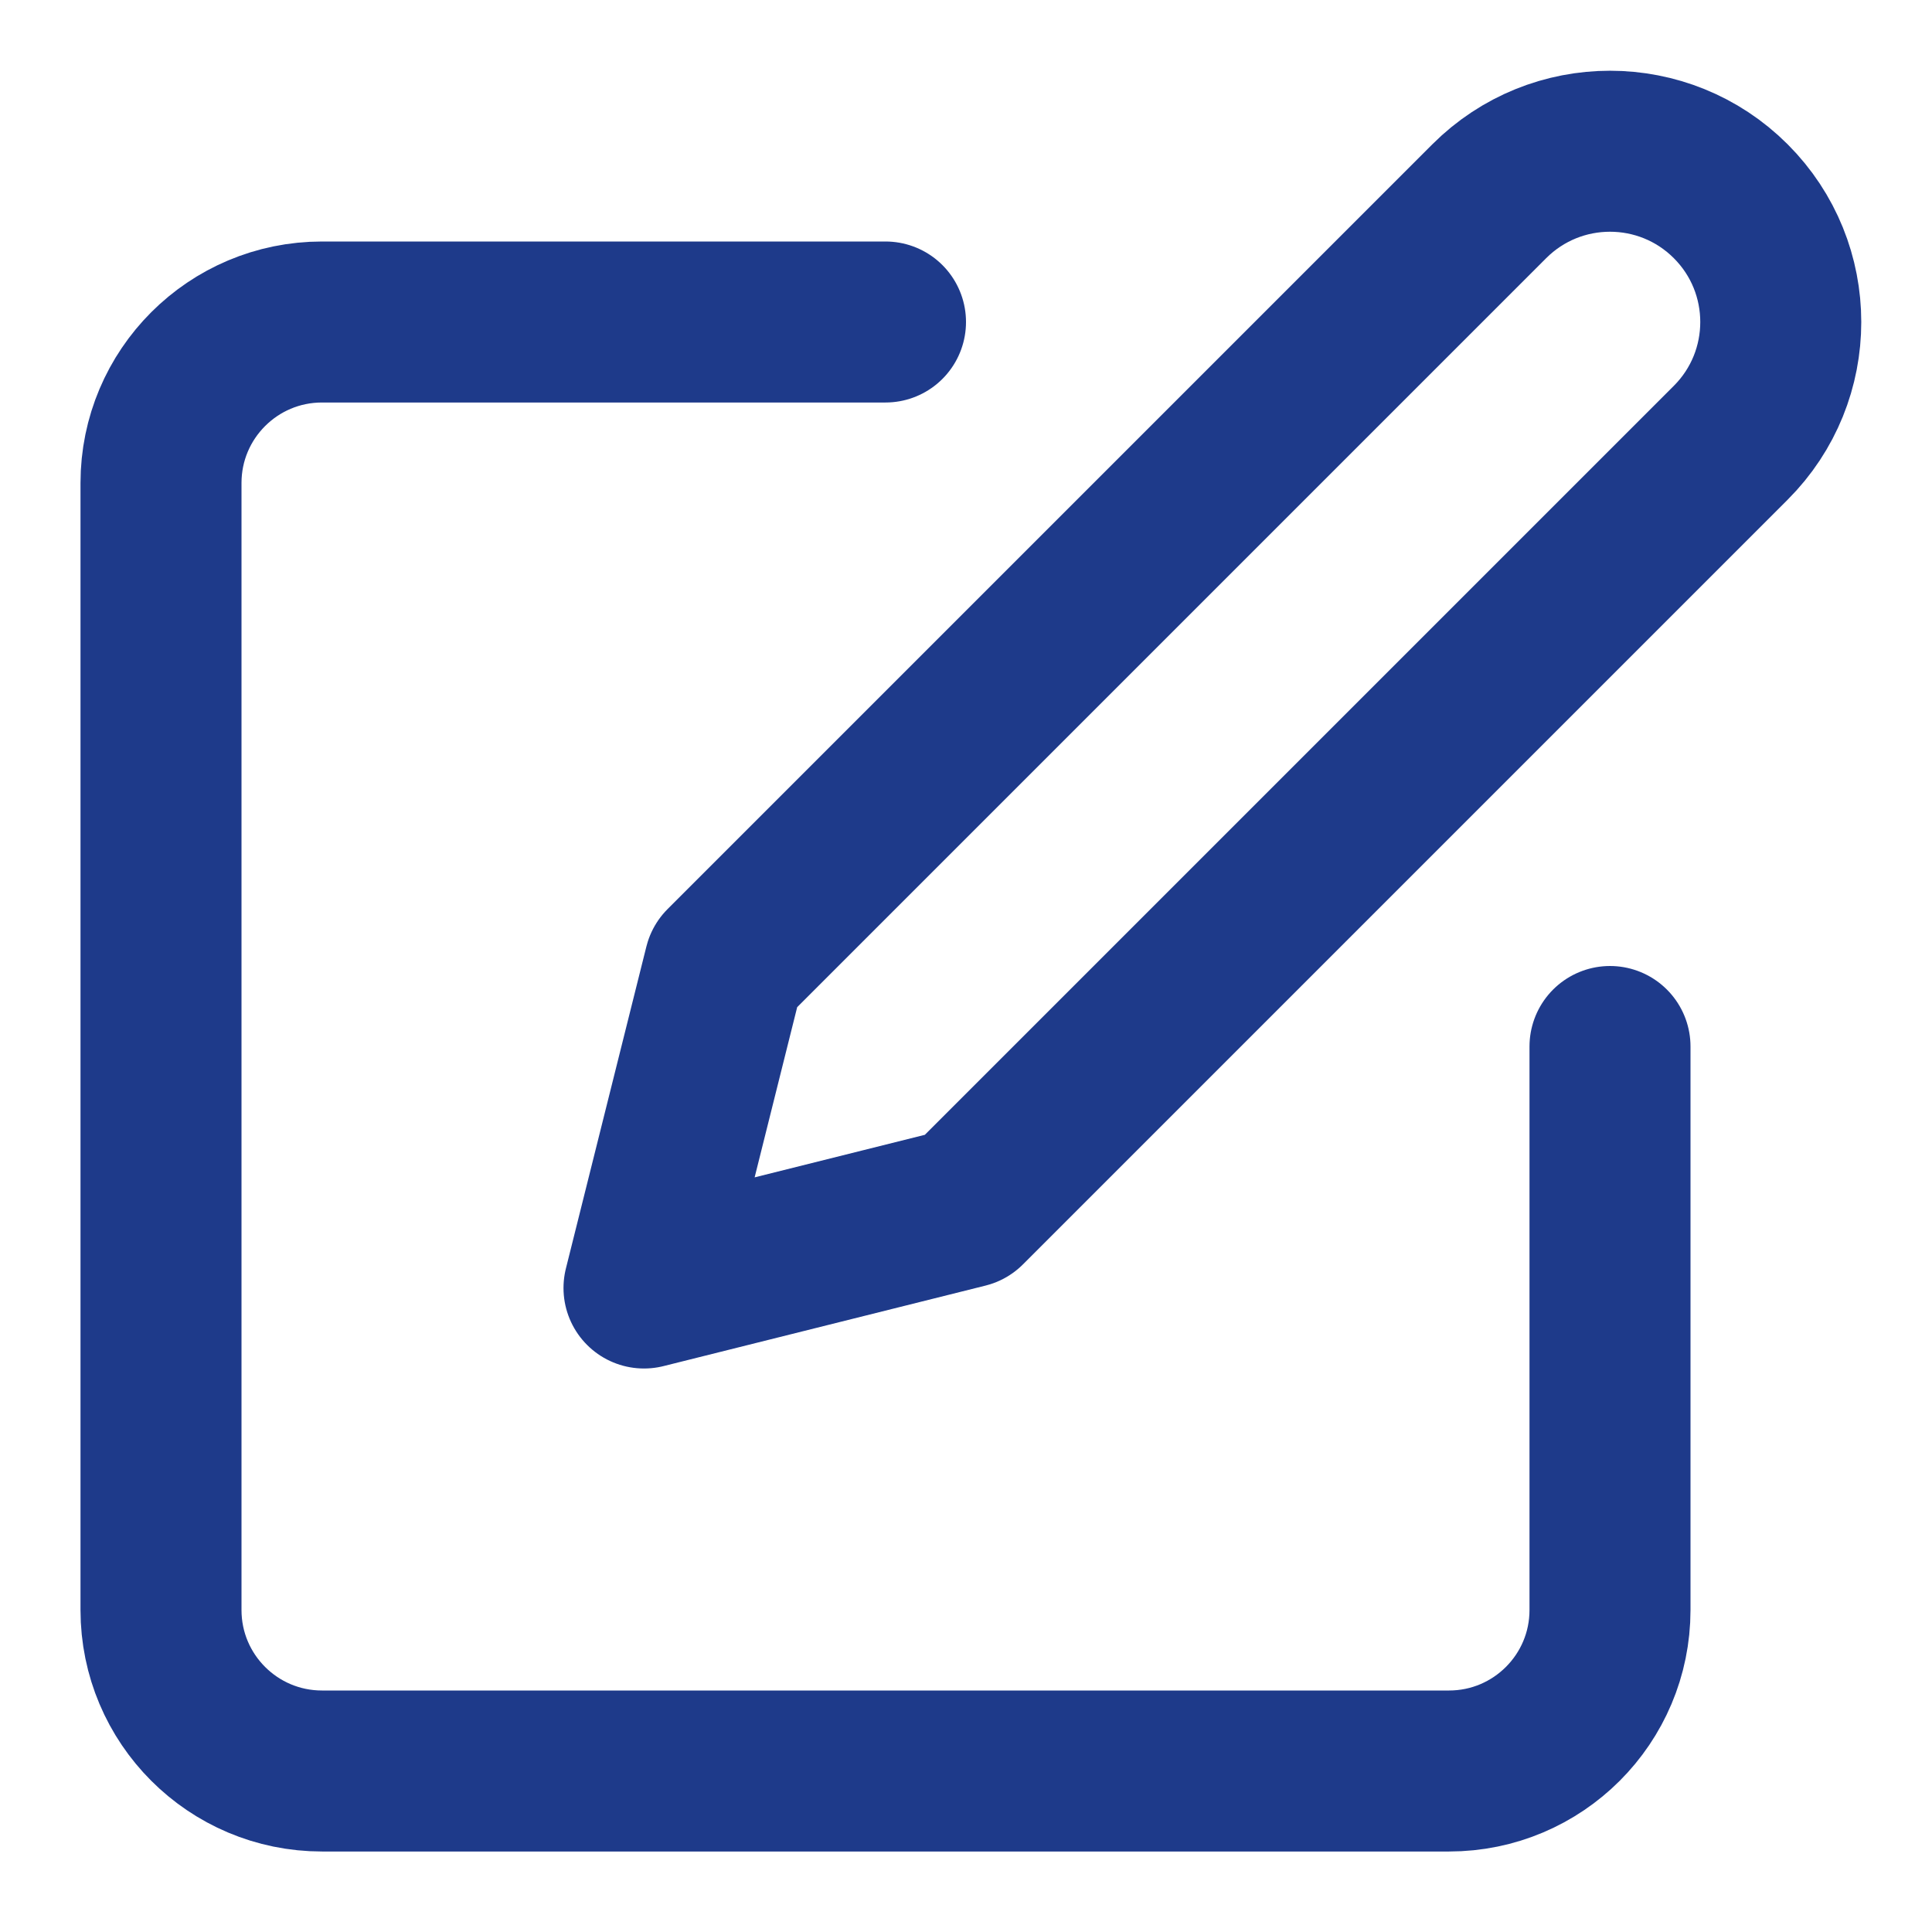
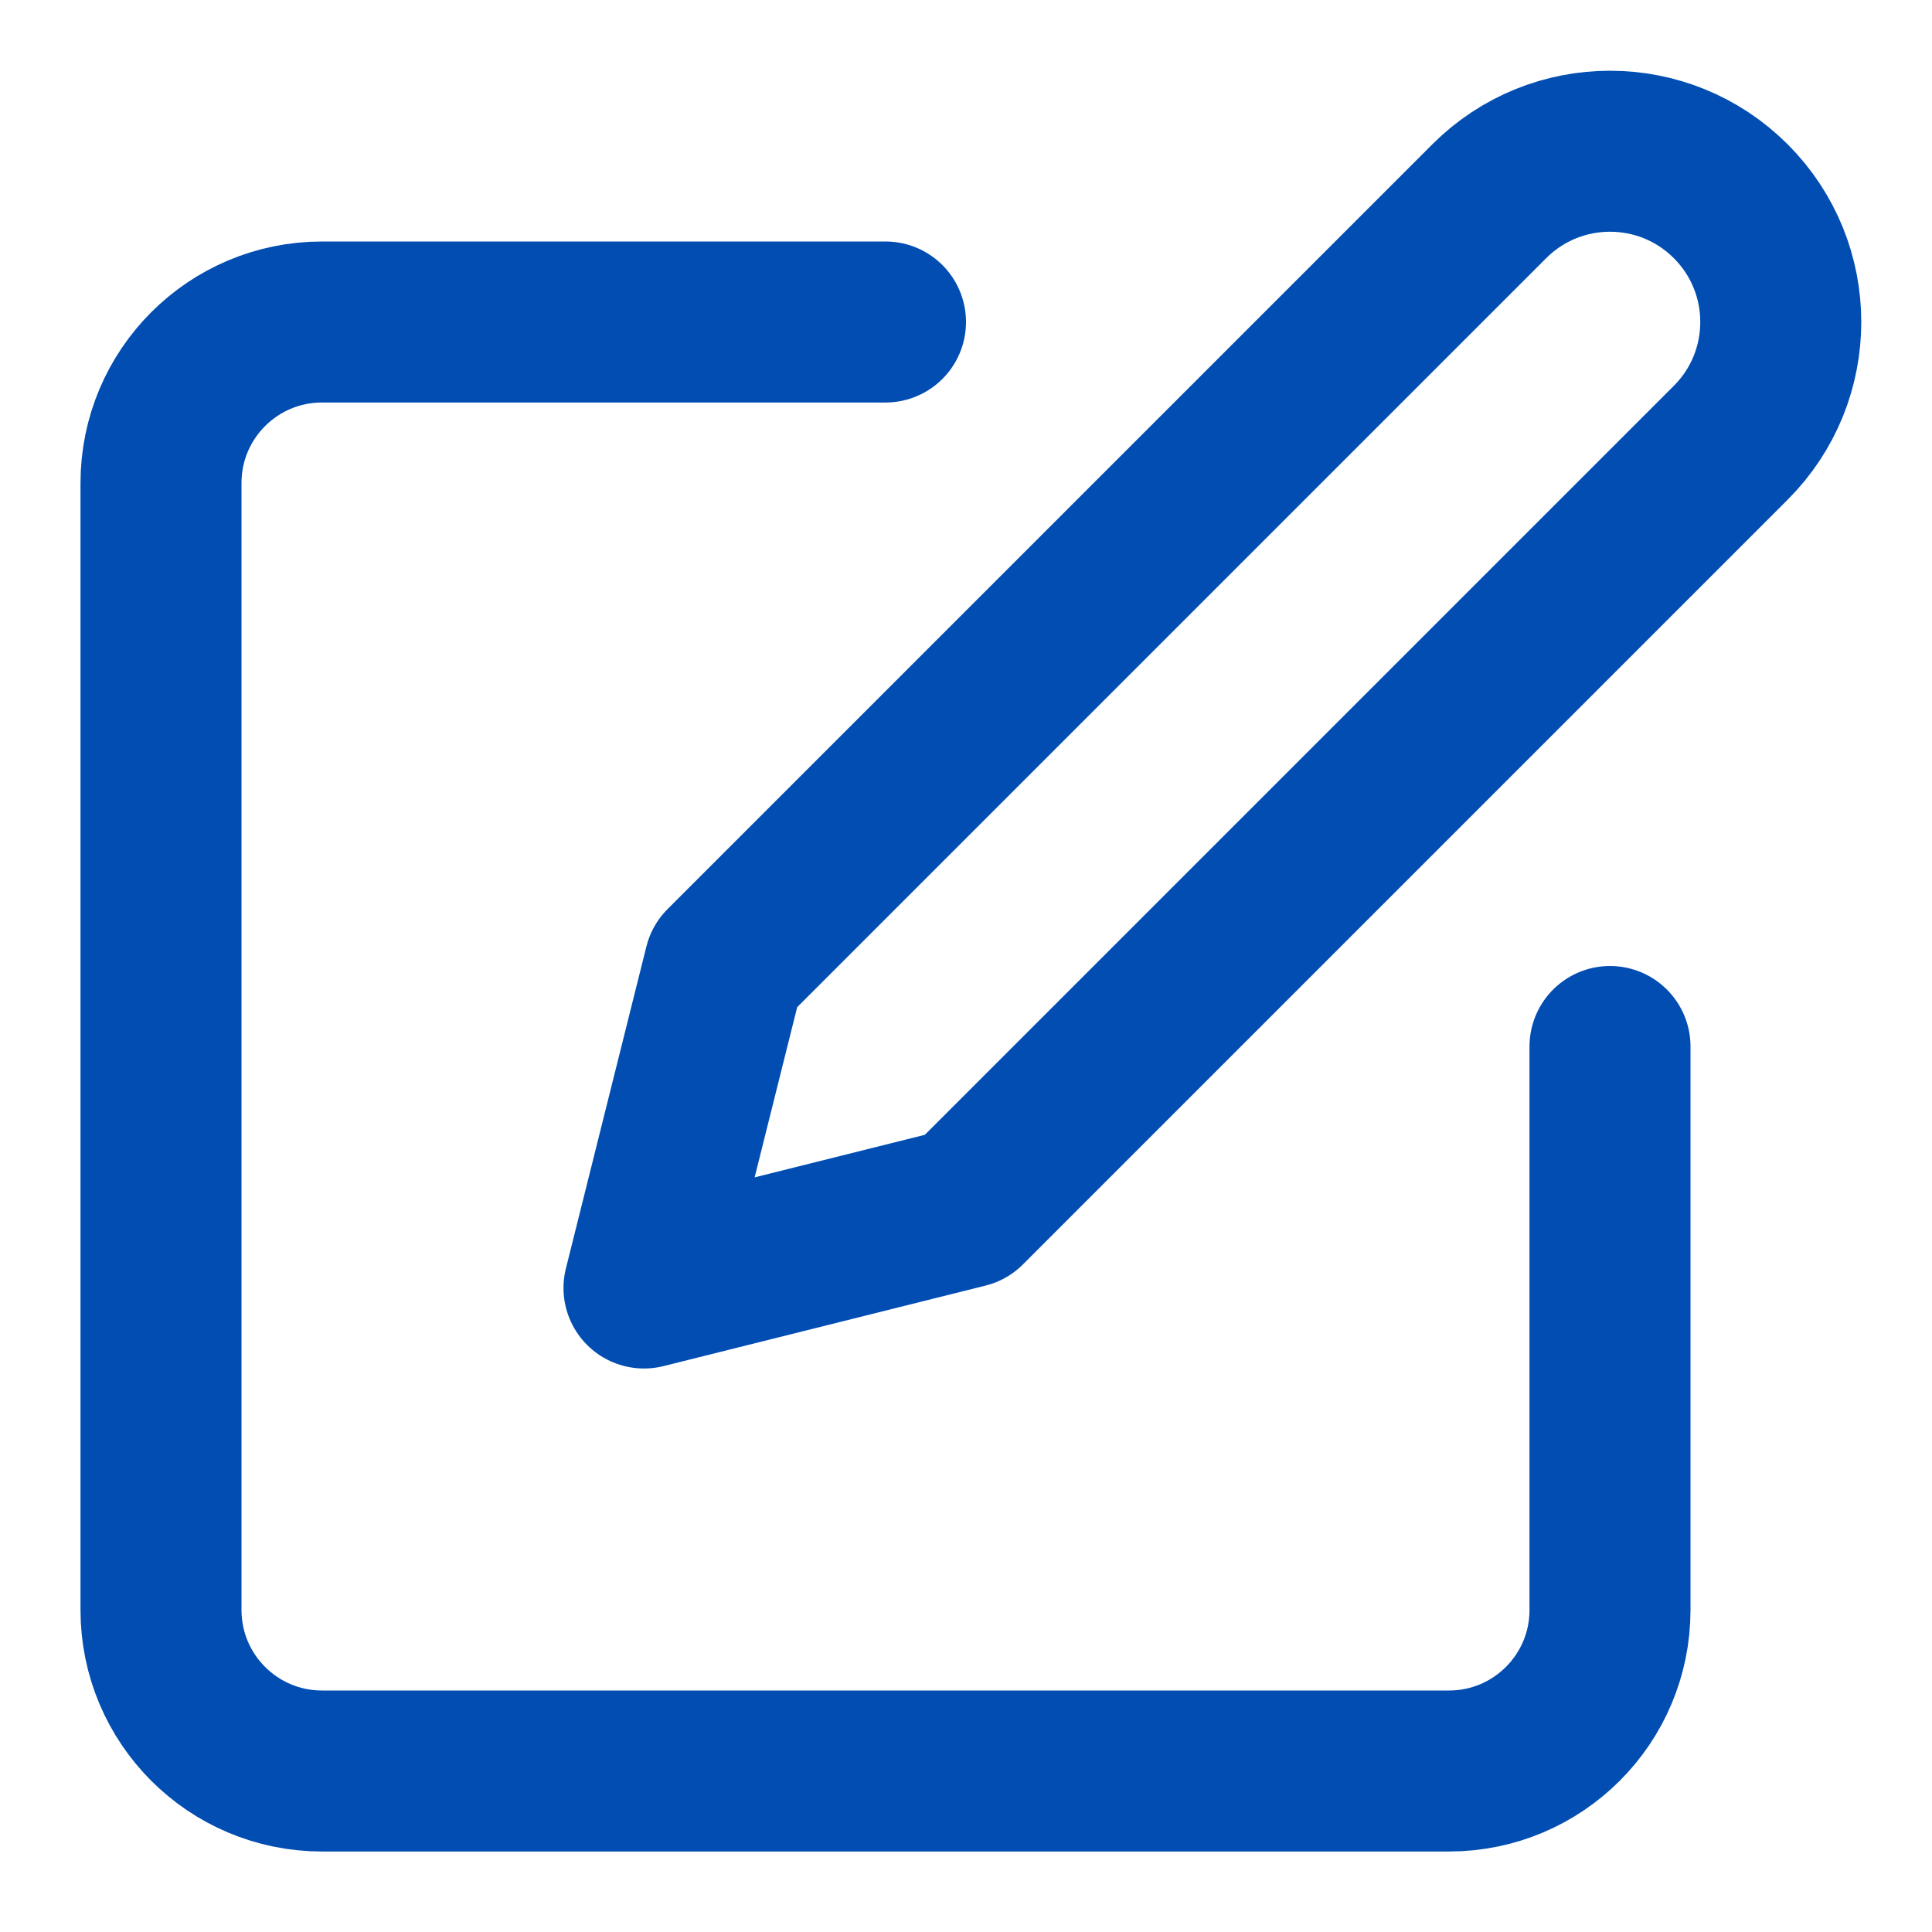
<svg xmlns="http://www.w3.org/2000/svg" viewBox="0 0 24 24" width="24" height="24">
-   <path d="M11 4H4a2 2 0 0 0-2 2v14a2 2 0 0 0 2 2h14a2 2 0 0 0 2-2v-7" stroke="#1E3A8A" stroke-width="2" stroke-linecap="round" stroke-linejoin="round" fill="none" />
-   <path d="M18.5 2.5a2.121 2.121 0 0 1 3 3L12 15l-4 1 1-4 9.5-9.5z" stroke="#1E3A8A" stroke-width="2" stroke-linecap="round" stroke-linejoin="round" fill="none" />
+   <path d="M11 4H4a2 2 0 0 0-2 2v14a2 2 0 0 0 2 2h14a2 2 0 0 0 2-2v-7" stroke="#014DB2" stroke-width="2" stroke-linecap="round" stroke-linejoin="round" fill="none" />
+   <path d="M18.5 2.5a2.121 2.121 0 0 1 3 3L12 15l-4 1 1-4 9.5-9.5z" stroke="#014DB2" stroke-width="2" stroke-linecap="round" stroke-linejoin="round" fill="none" />
</svg>
